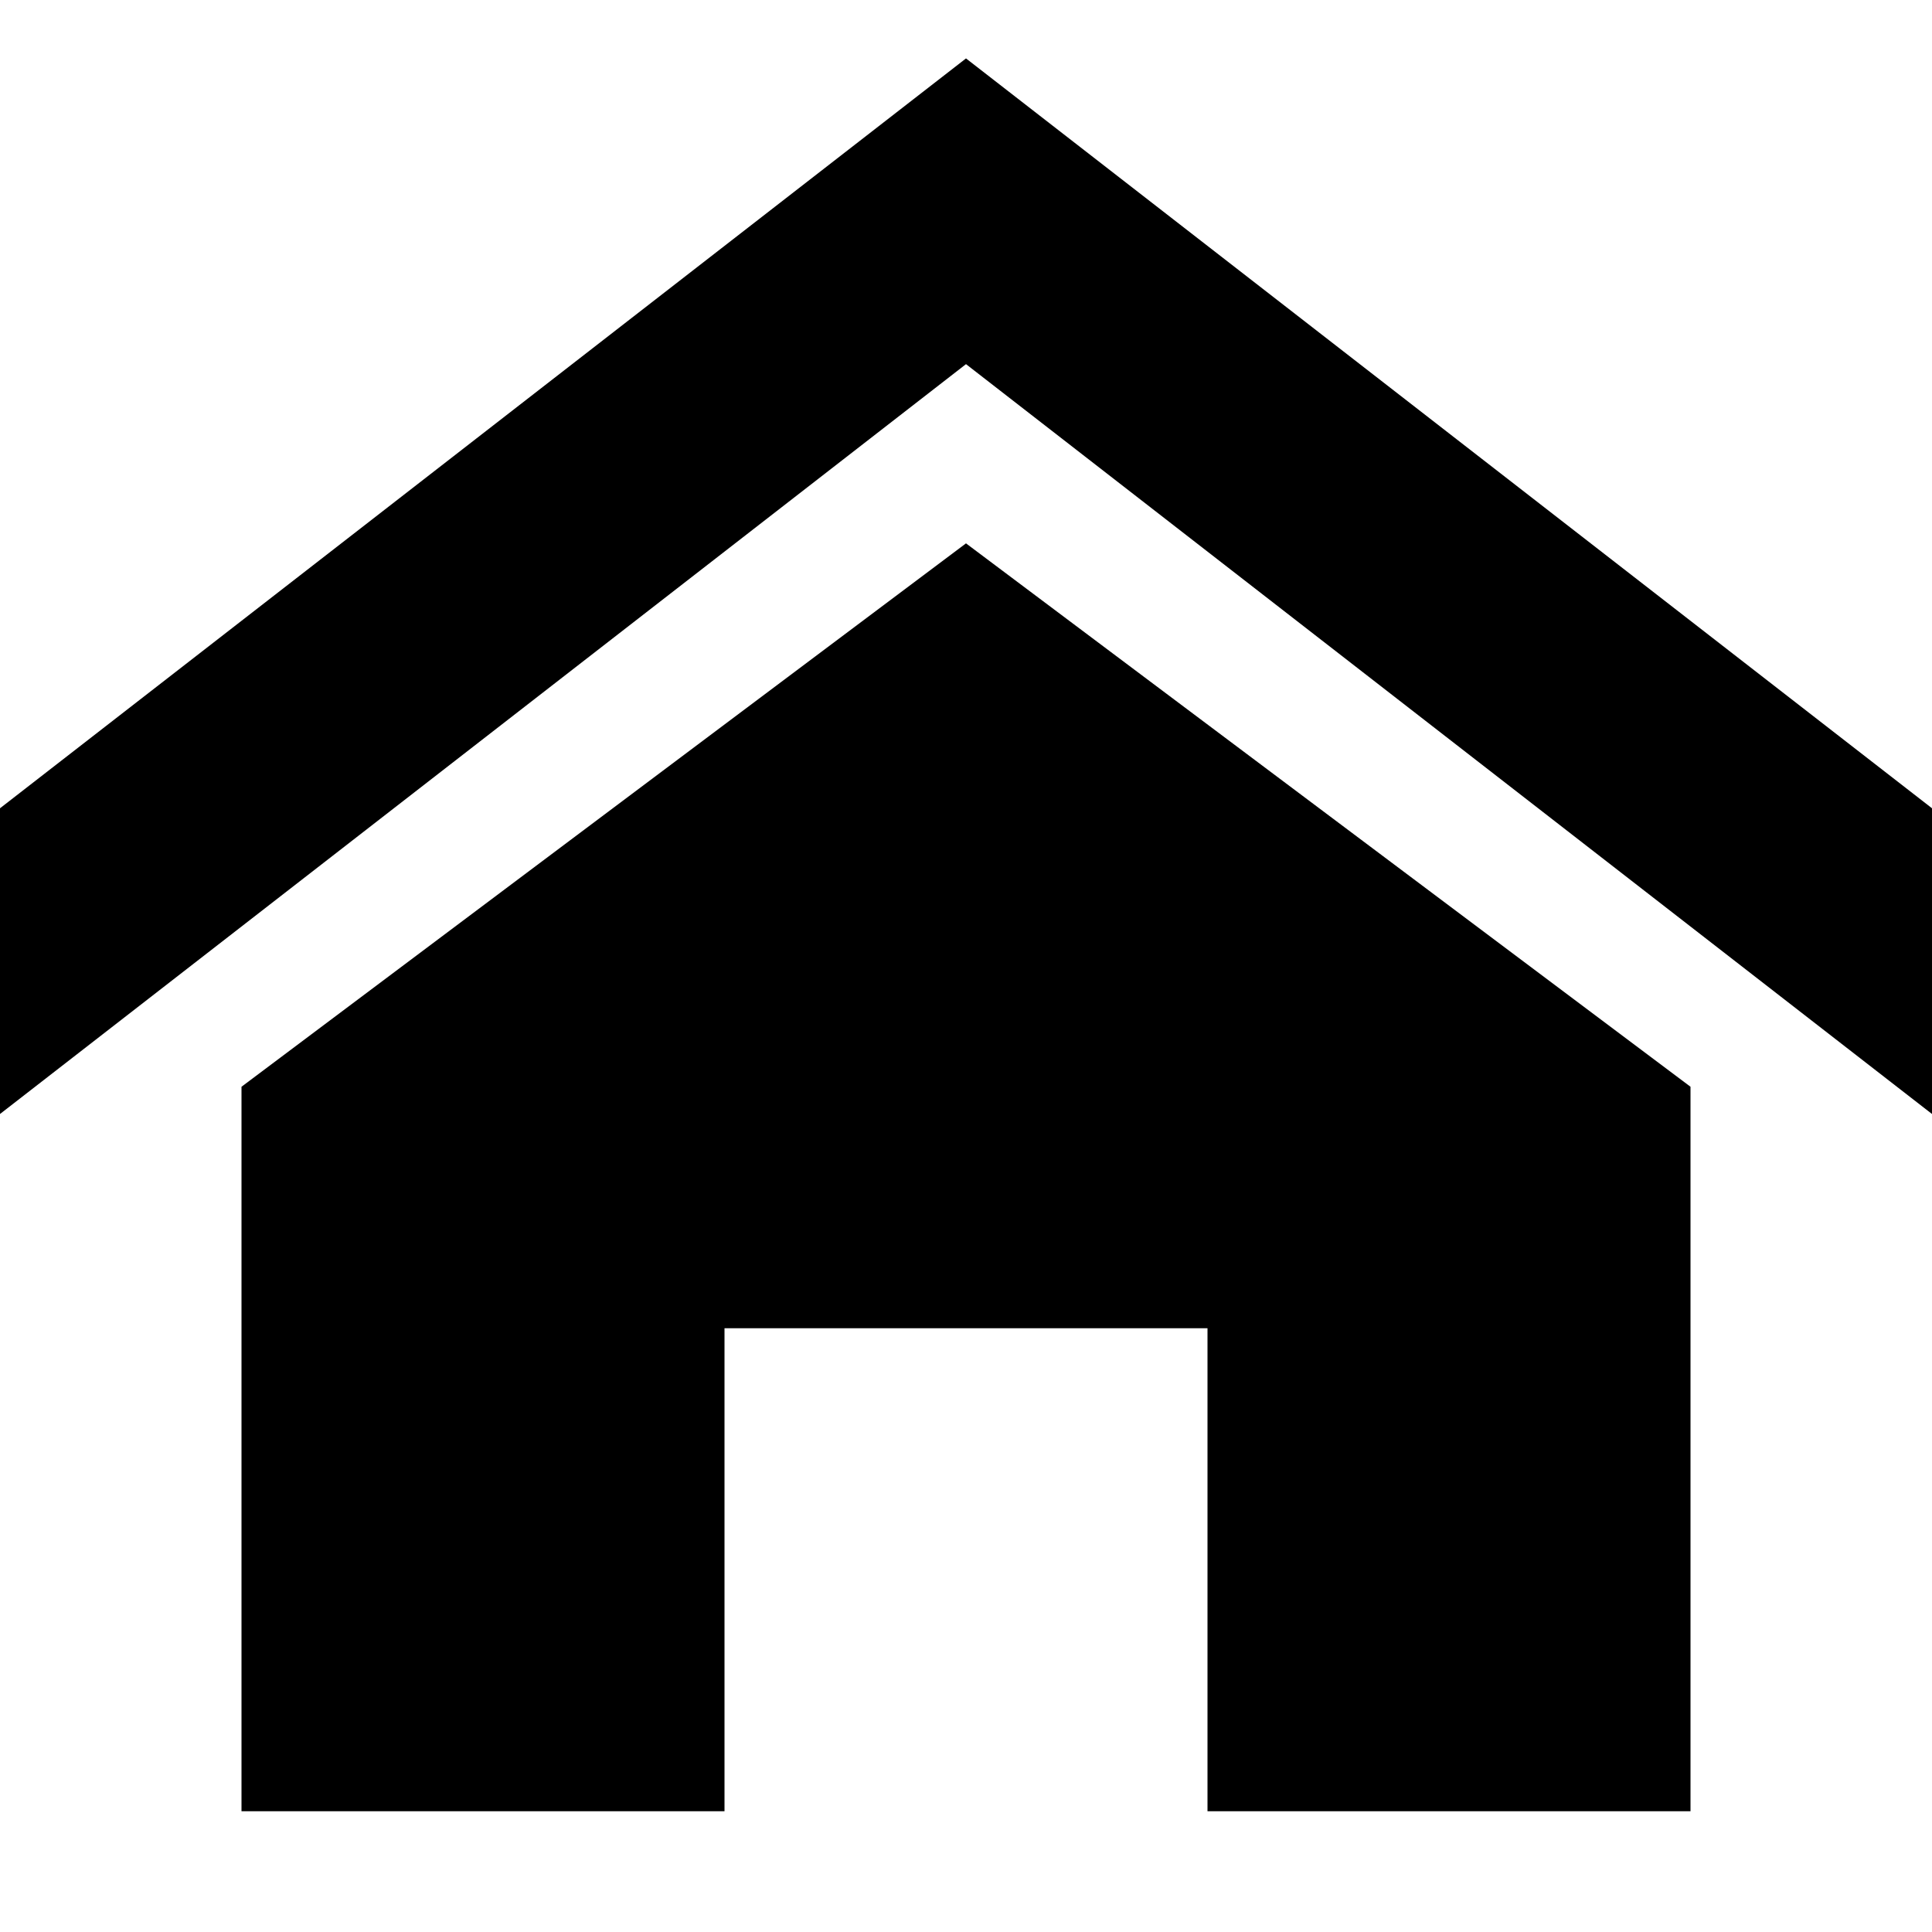
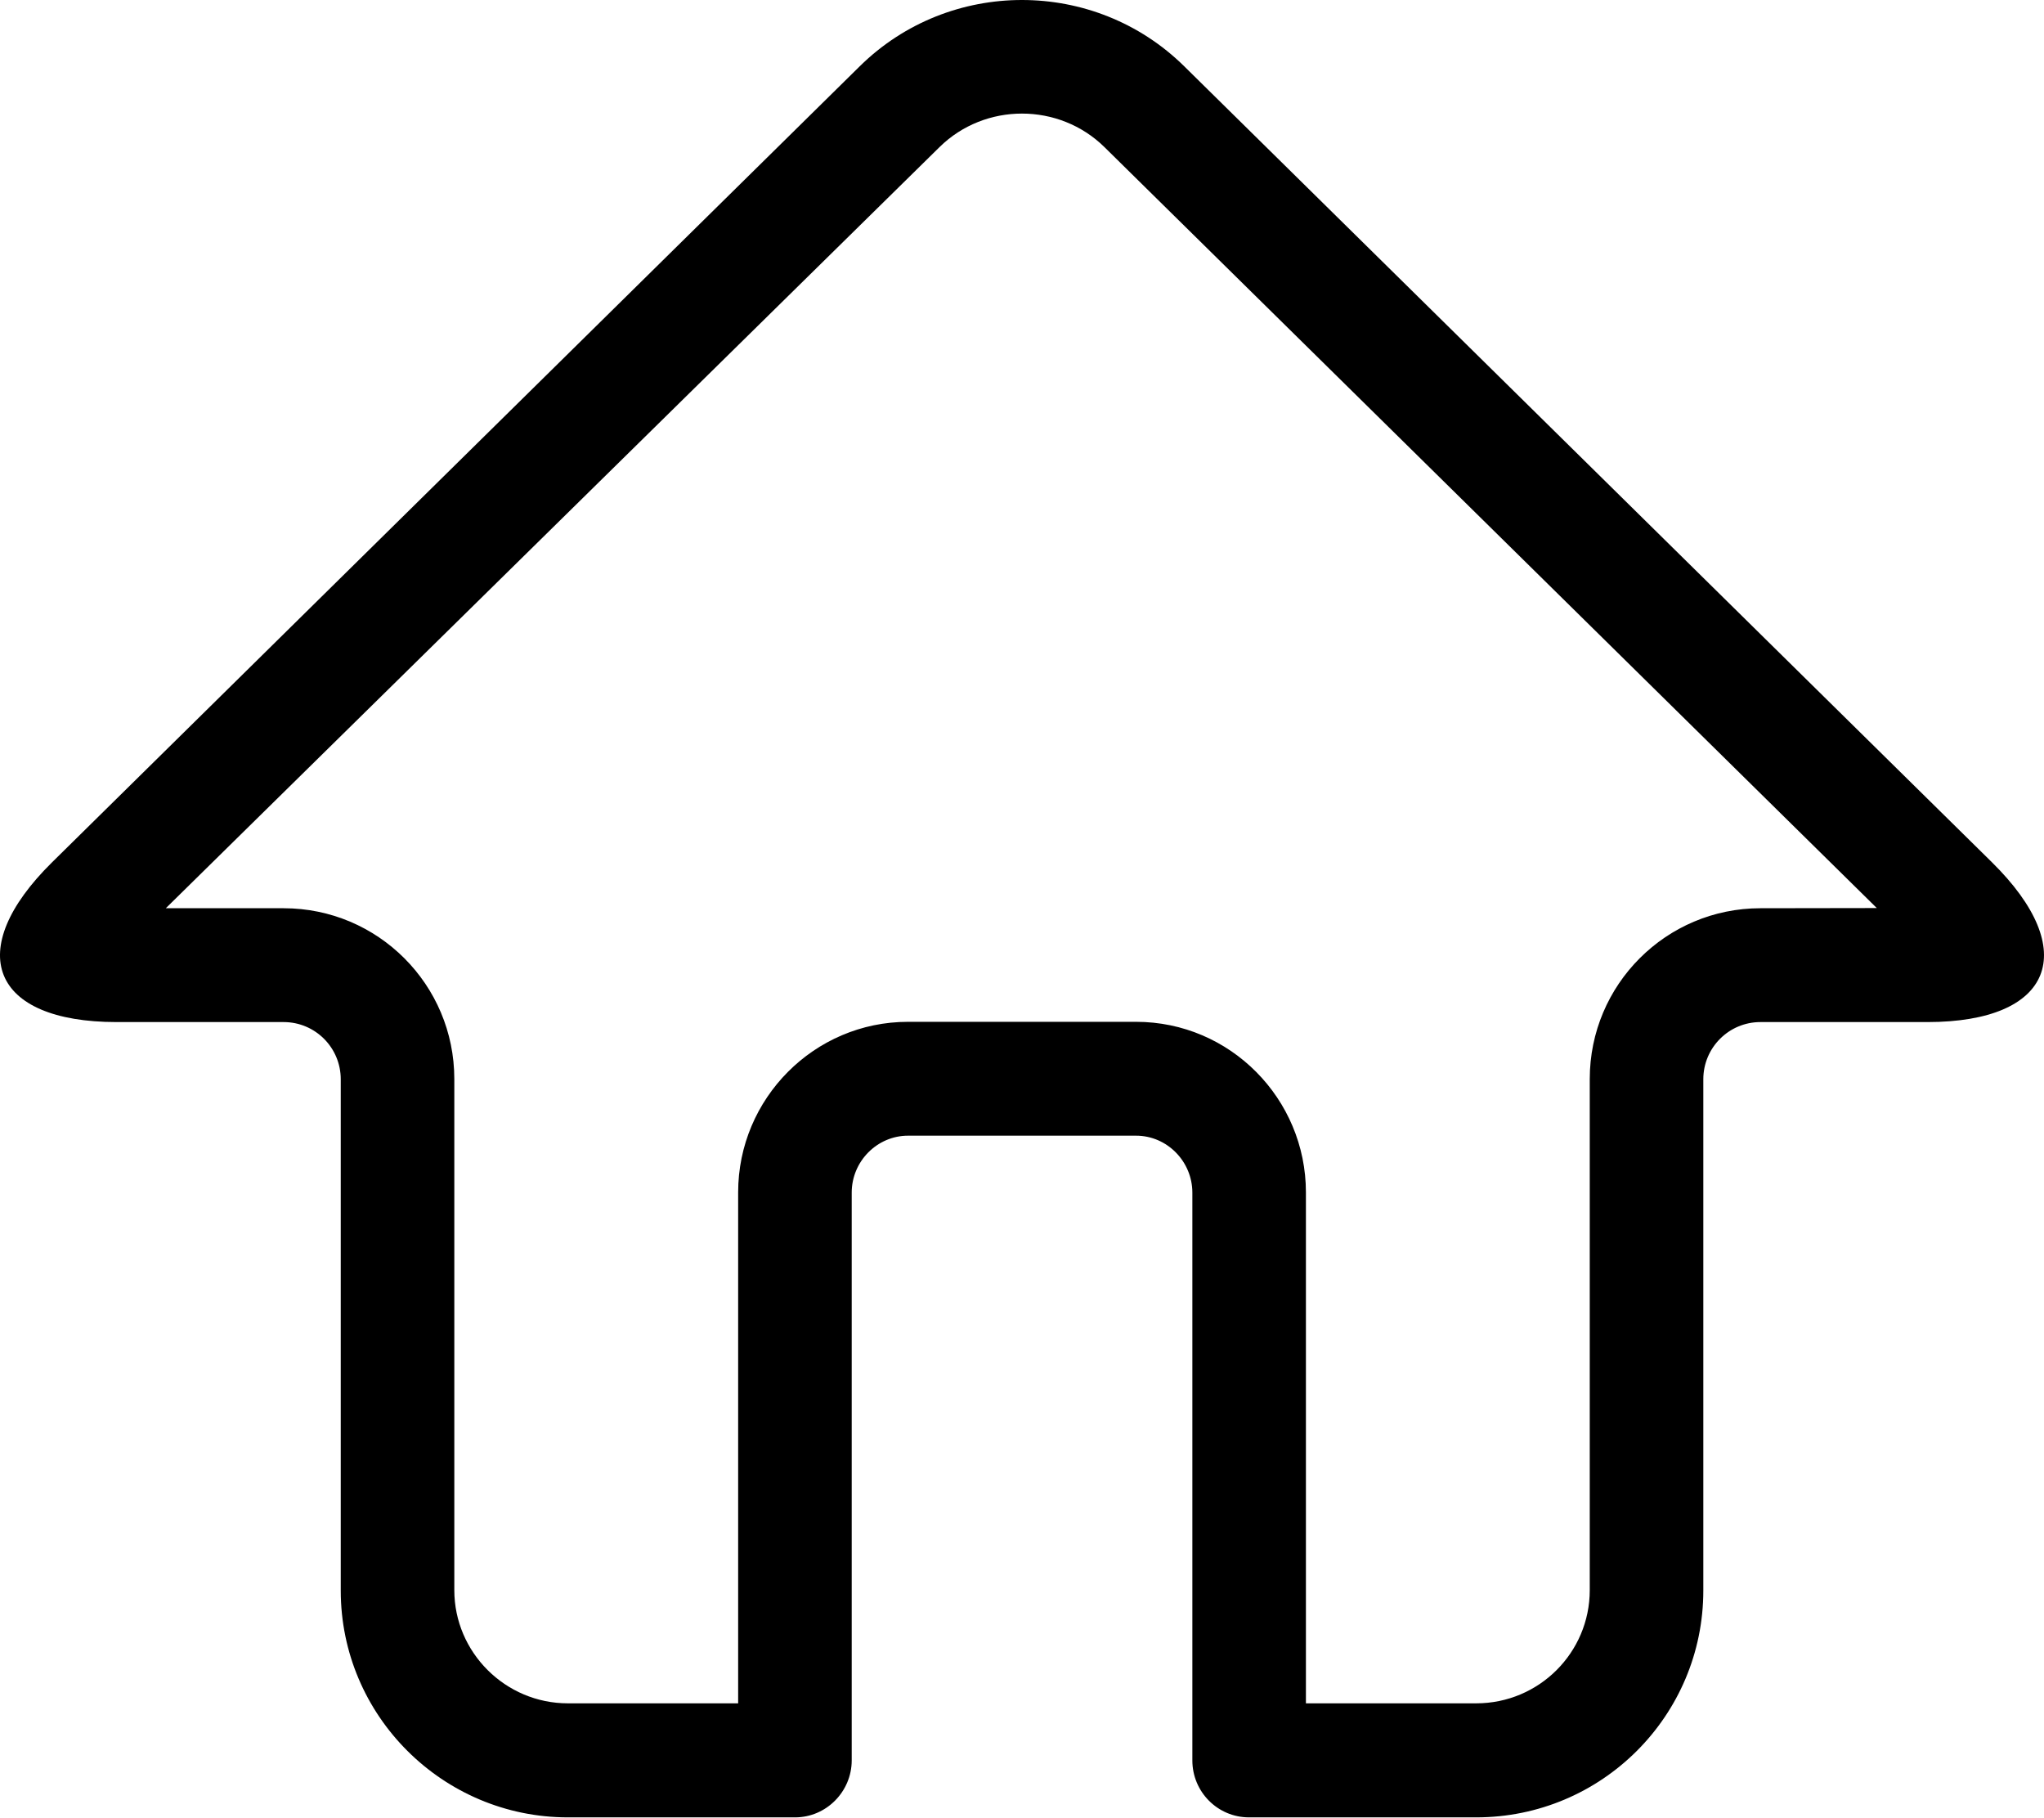
- <svg xmlns="http://www.w3.org/2000/svg" t="1531897902269" class="icon" style="" viewBox="0 0 1024 1024" version="1.1" p-id="1849" width="200" height="200">
+ <svg xmlns="http://www.w3.org/2000/svg" t="1573704242380" class="icon" viewBox="0 0 1152 1024" version="1.1" p-id="2178" width="225" height="200">
  <defs>
    <style type="text/css" />
  </defs>
-   <path d="M1024 590.438l-512-397.435-512 397.435 0-162.038 512-397.435 512 397.435zM896 576l0 384-256 0 0-256-256 0 0 256-256 0 0-384 384-288.01z" p-id="1850" />
+   <path d="M832.002 1024 703.931 1024C686.293 1024 672.012 1009.634 672.012 991.913L672.012 671.993C672.012 654.494 657.818 639.906 640.309 639.906L511.729 639.906C494.456 639.906 480.026 654.272 480.026 671.993L480.026 991.913C480.026 1009.412 465.736 1024 448.107 1024L320.036 1024C249.632 1024 192.048 966.777 192.048 896.189L192.048 608.117C192.048 590.292 177.642 575.89 159.871 575.89L65.762 575.89C-4.997 575.89-21.088 535.565 29.396 485.822L484.573 37.324C535.102-12.464 616.912-12.419 667.402 37.324L1122.632 485.822C1173.167 535.61 1156.845 575.89 1086.277 575.89L992.167 575.89C974.378 575.89 959.99 590.319 959.99 608.117L959.99 896.189C959.99 966.791 902.688 1024 832.002 1024ZM895.986 895.97 895.986 607.968C895.986 554.847 939.01 511.749 992.167 511.749L1057.765 511.646 622.487 82.91C596.893 57.701 555.086 57.694 529.491 82.907L93.447 511.749 159.871 511.749C213.011 511.749 256.052 554.822 256.052 607.968L256.052 895.97C256.052 931.053 284.839 959.749 320.036 959.749L416.022 959.749 416.022 671.828C416.022 618.944 458.929 575.749 511.729 575.749L640.309 575.749C693.332 575.749 736.016 619.147 736.016 671.828L736.016 959.749 832.002 959.749C867.368 959.749 895.986 931.18 895.986 895.97Z" p-id="2179" />
</svg>
